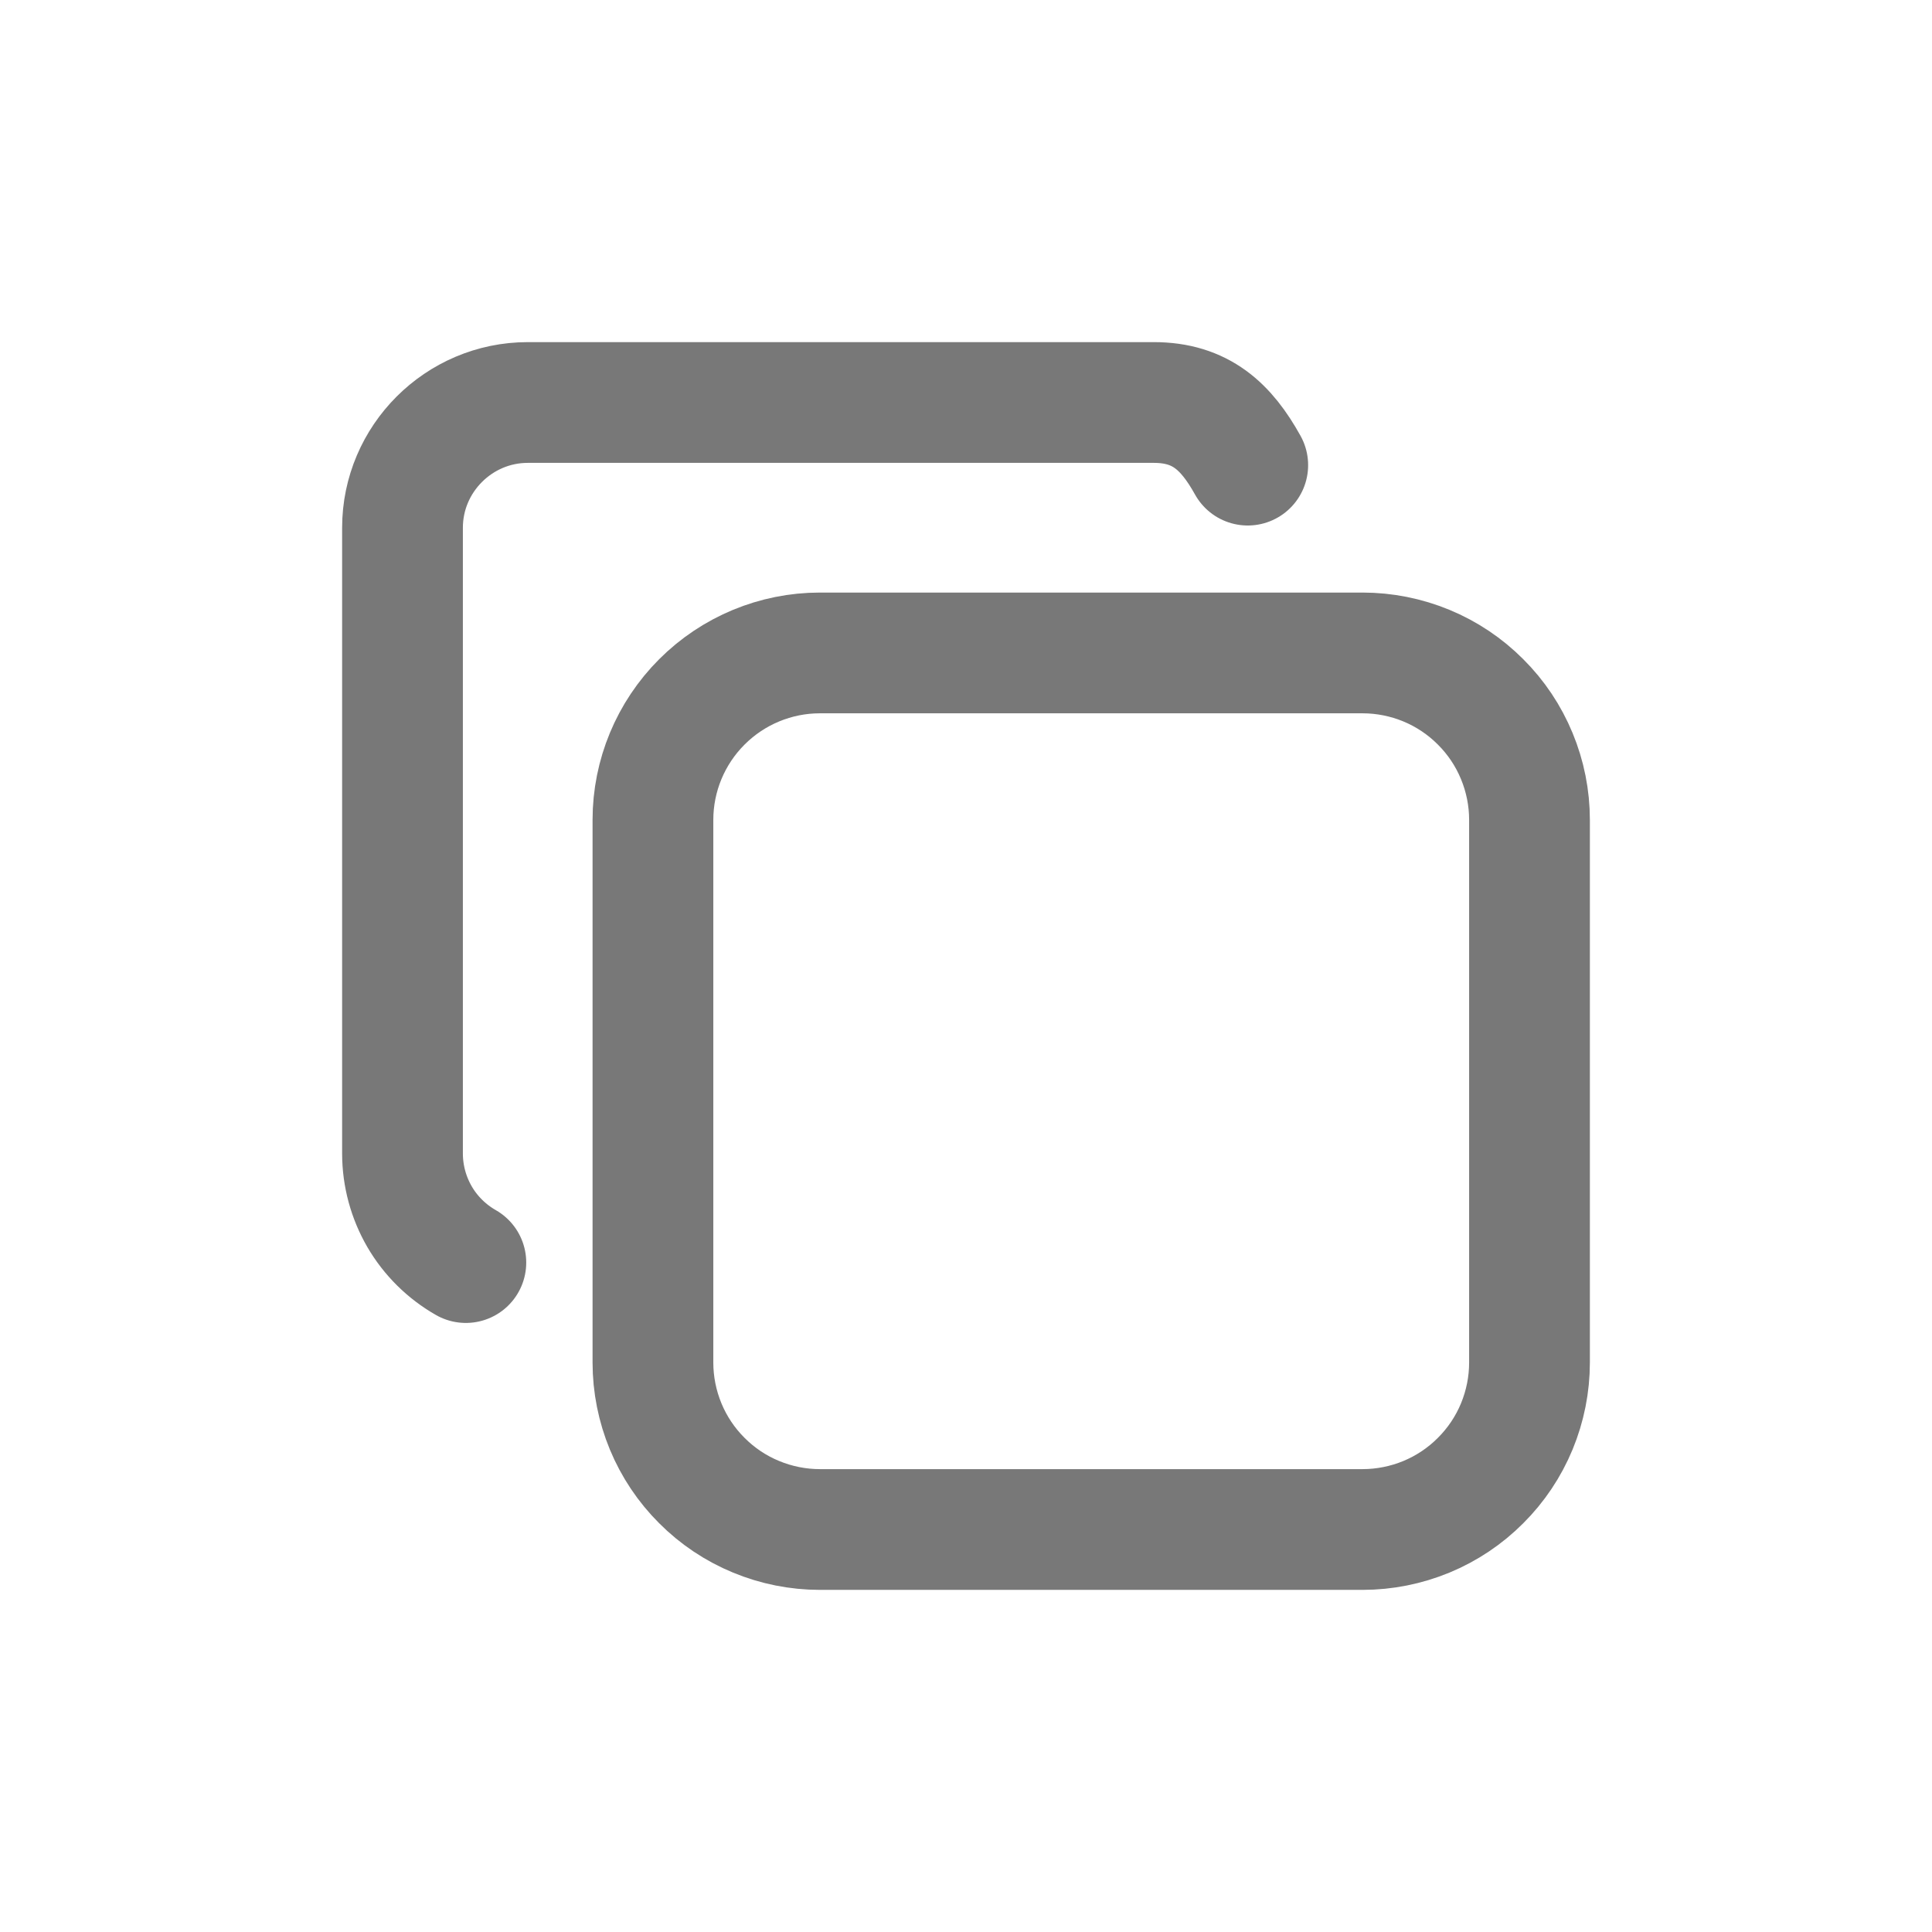
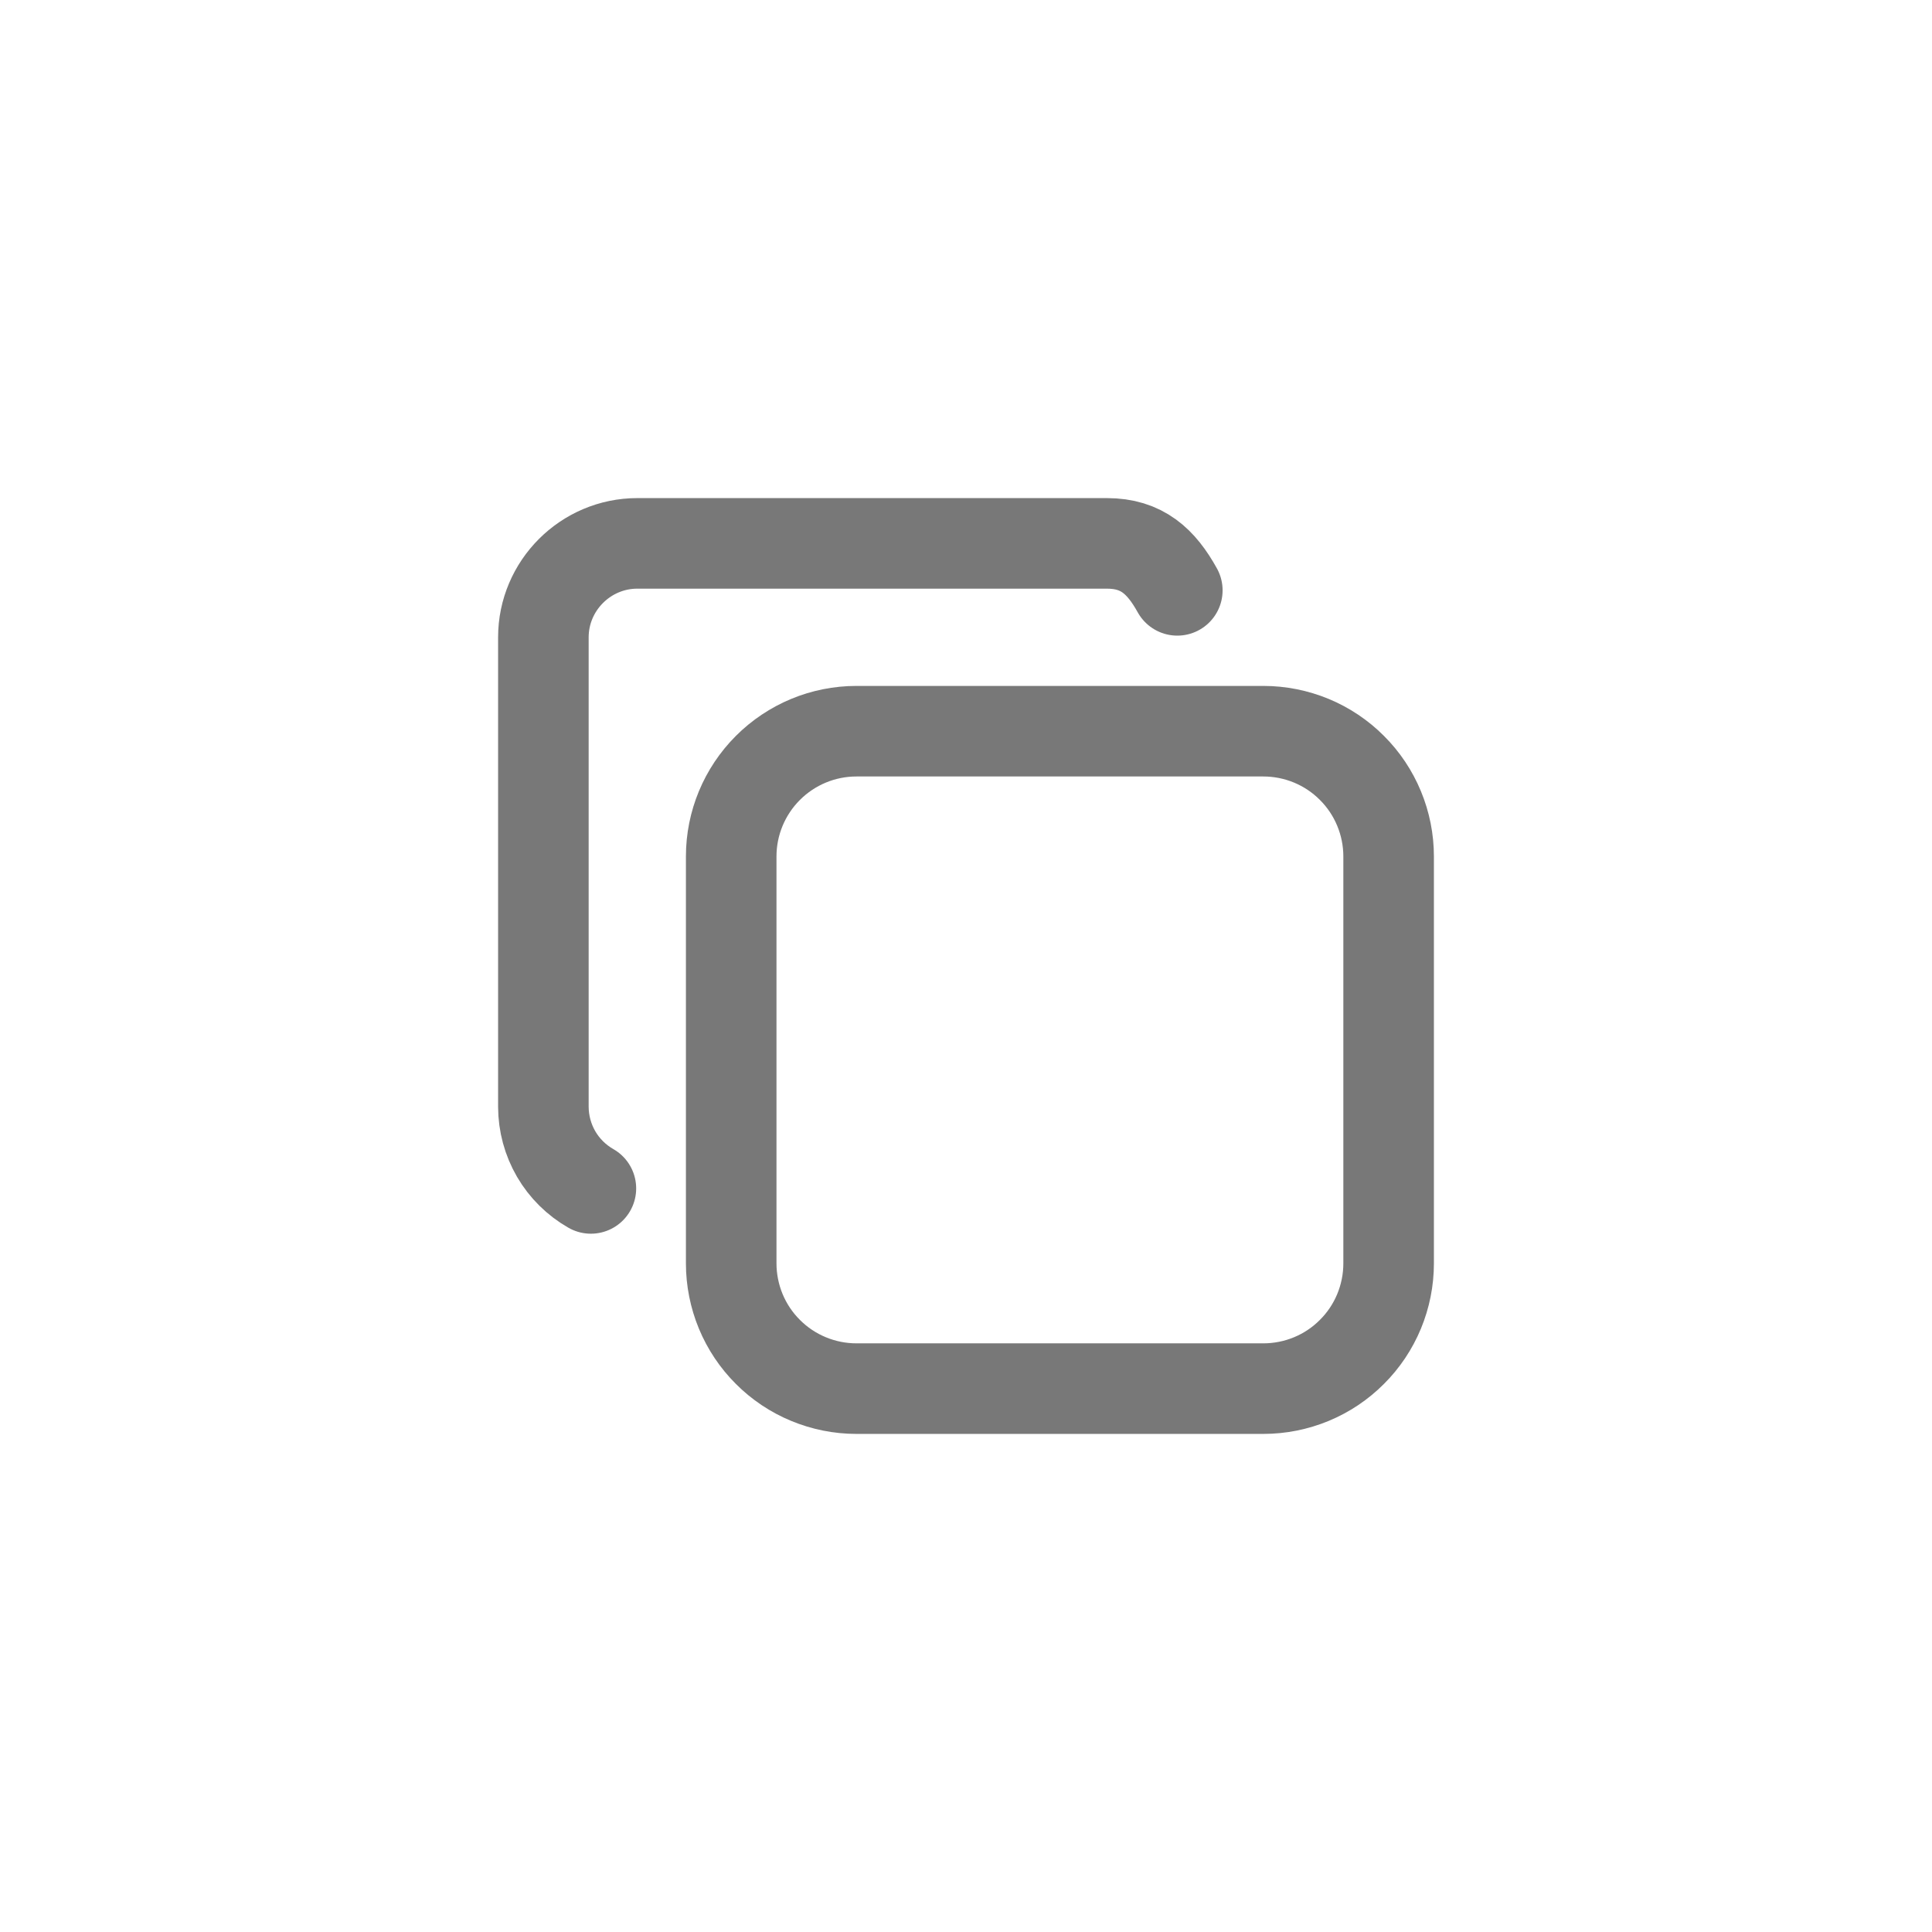
- <svg xmlns="http://www.w3.org/2000/svg" width="24" height="24" viewBox="0 0 24 24" fill="none">
-   <path d="M5.787 15.684C5.549 15.548 5.35 15.352 5.212 15.115C5.074 14.877 5.001 14.608 5 14.333V6.556C5 5.7 5.7 5 6.556 5H14.333C14.917 5 15.234 5.299 15.5 5.778M8.111 10.185C8.111 9.635 8.33 9.108 8.719 8.719C9.108 8.33 9.635 8.111 10.185 8.111H16.926C17.198 8.111 17.468 8.165 17.72 8.269C17.971 8.373 18.2 8.526 18.392 8.719C18.585 8.911 18.738 9.14 18.842 9.392C18.946 9.643 19 9.913 19 10.185V16.926C19 17.198 18.946 17.468 18.842 17.72C18.738 17.971 18.585 18.2 18.392 18.392C18.2 18.585 17.971 18.738 17.72 18.842C17.468 18.946 17.198 19 16.926 19H10.185C9.913 19 9.643 18.946 9.392 18.842C9.14 18.738 8.911 18.585 8.719 18.392C8.526 18.2 8.373 17.971 8.269 17.72C8.165 17.468 8.111 17.198 8.111 16.926V10.185Z" stroke="#787878" stroke-width="1.5" stroke-linecap="round" stroke-linejoin="round" />
+ <svg xmlns="http://www.w3.org/2000/svg" width="32" height="32" viewBox="0 0 32 32" fill="none">
+   <path d="M9.787 19.684C9.549 19.548 9.35 19.352 9.212 19.115C9.074 18.877 9.001 18.608 9 18.333V10.556C9 9.7 9.7 9 10.556 9H18.333C18.917 9 19.234 9.299 19.5 9.778M12.111 14.185C12.111 13.635 12.33 13.108 12.719 12.719C13.108 12.33 13.635 12.111 14.185 12.111H20.926C21.198 12.111 21.468 12.165 21.72 12.269C21.971 12.373 22.2 12.526 22.392 12.719C22.585 12.911 22.738 13.14 22.842 13.392C22.946 13.643 23 13.913 23 14.185V20.926C23 21.198 22.946 21.468 22.842 21.72C22.738 21.971 22.585 22.2 22.392 22.392C22.2 22.585 21.971 22.738 21.72 22.842C21.468 22.946 21.198 23 20.926 23H14.185C13.913 23 13.643 22.946 13.392 22.842C13.14 22.738 12.911 22.585 12.719 22.392C12.526 22.2 12.373 21.971 12.269 21.72C12.165 21.468 12.111 21.198 12.111 20.926V14.185Z" stroke="#787878" stroke-width="1.5" stroke-linecap="round" stroke-linejoin="round" />
</svg>
